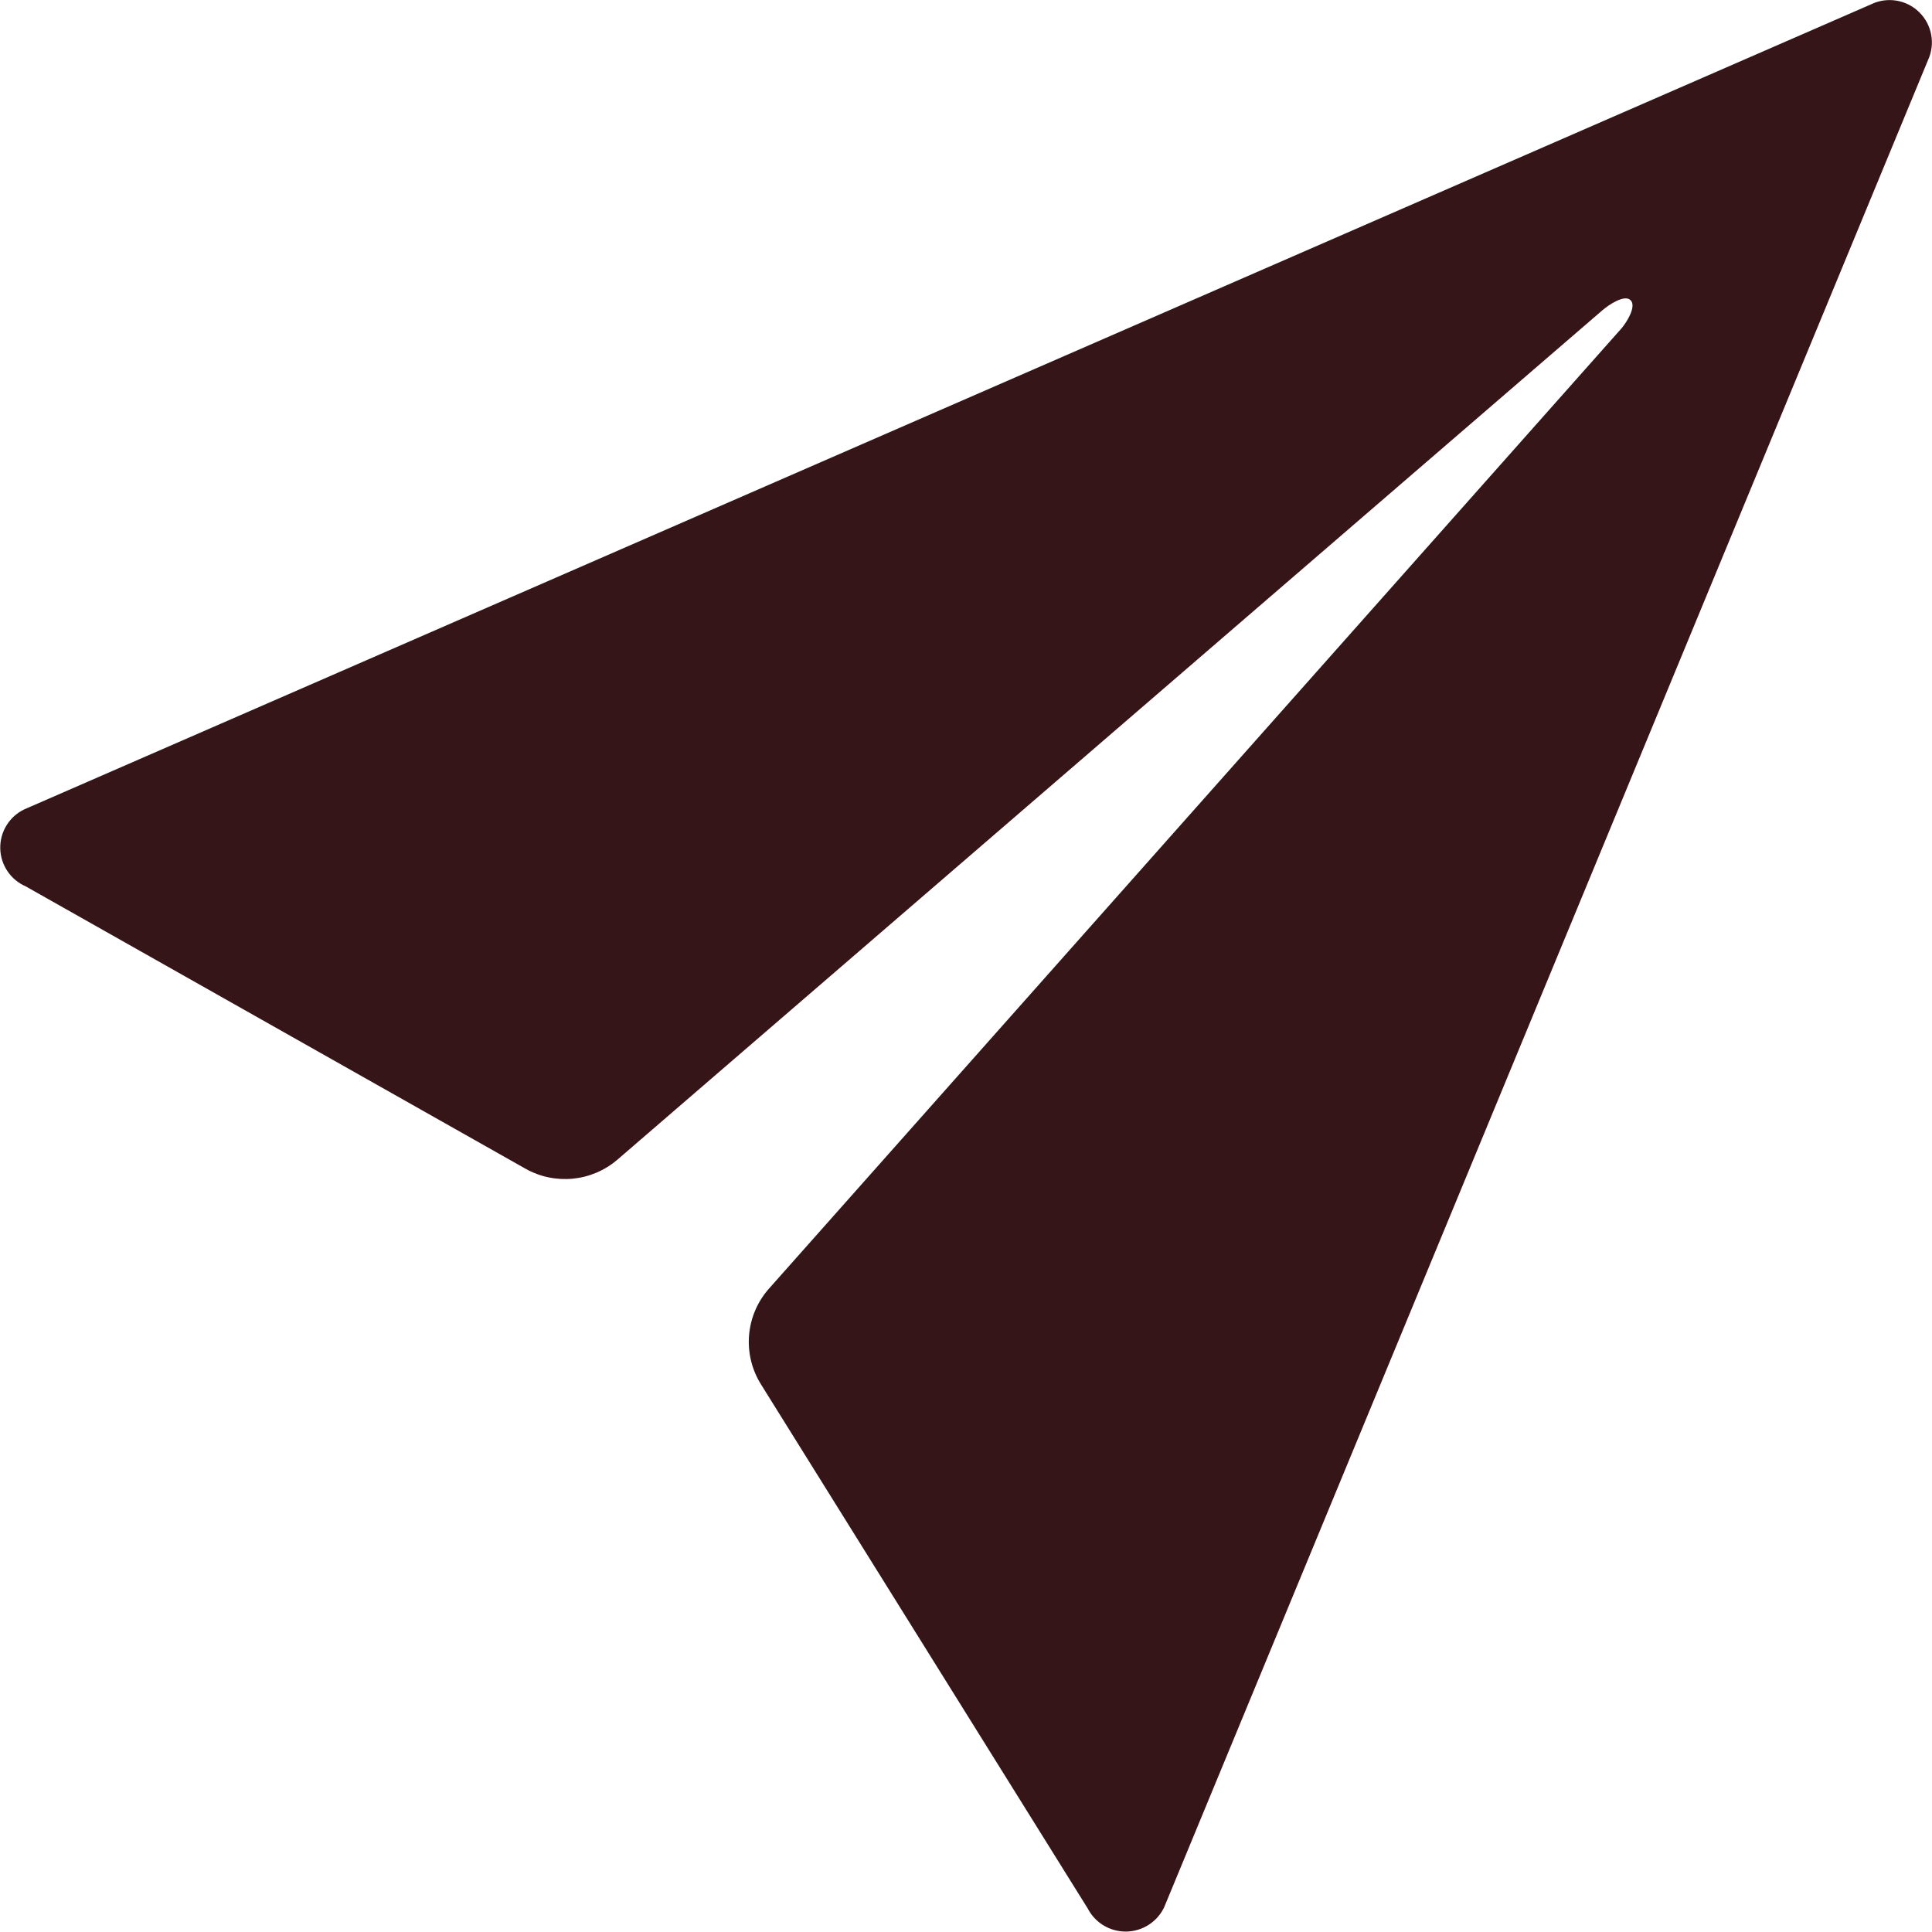
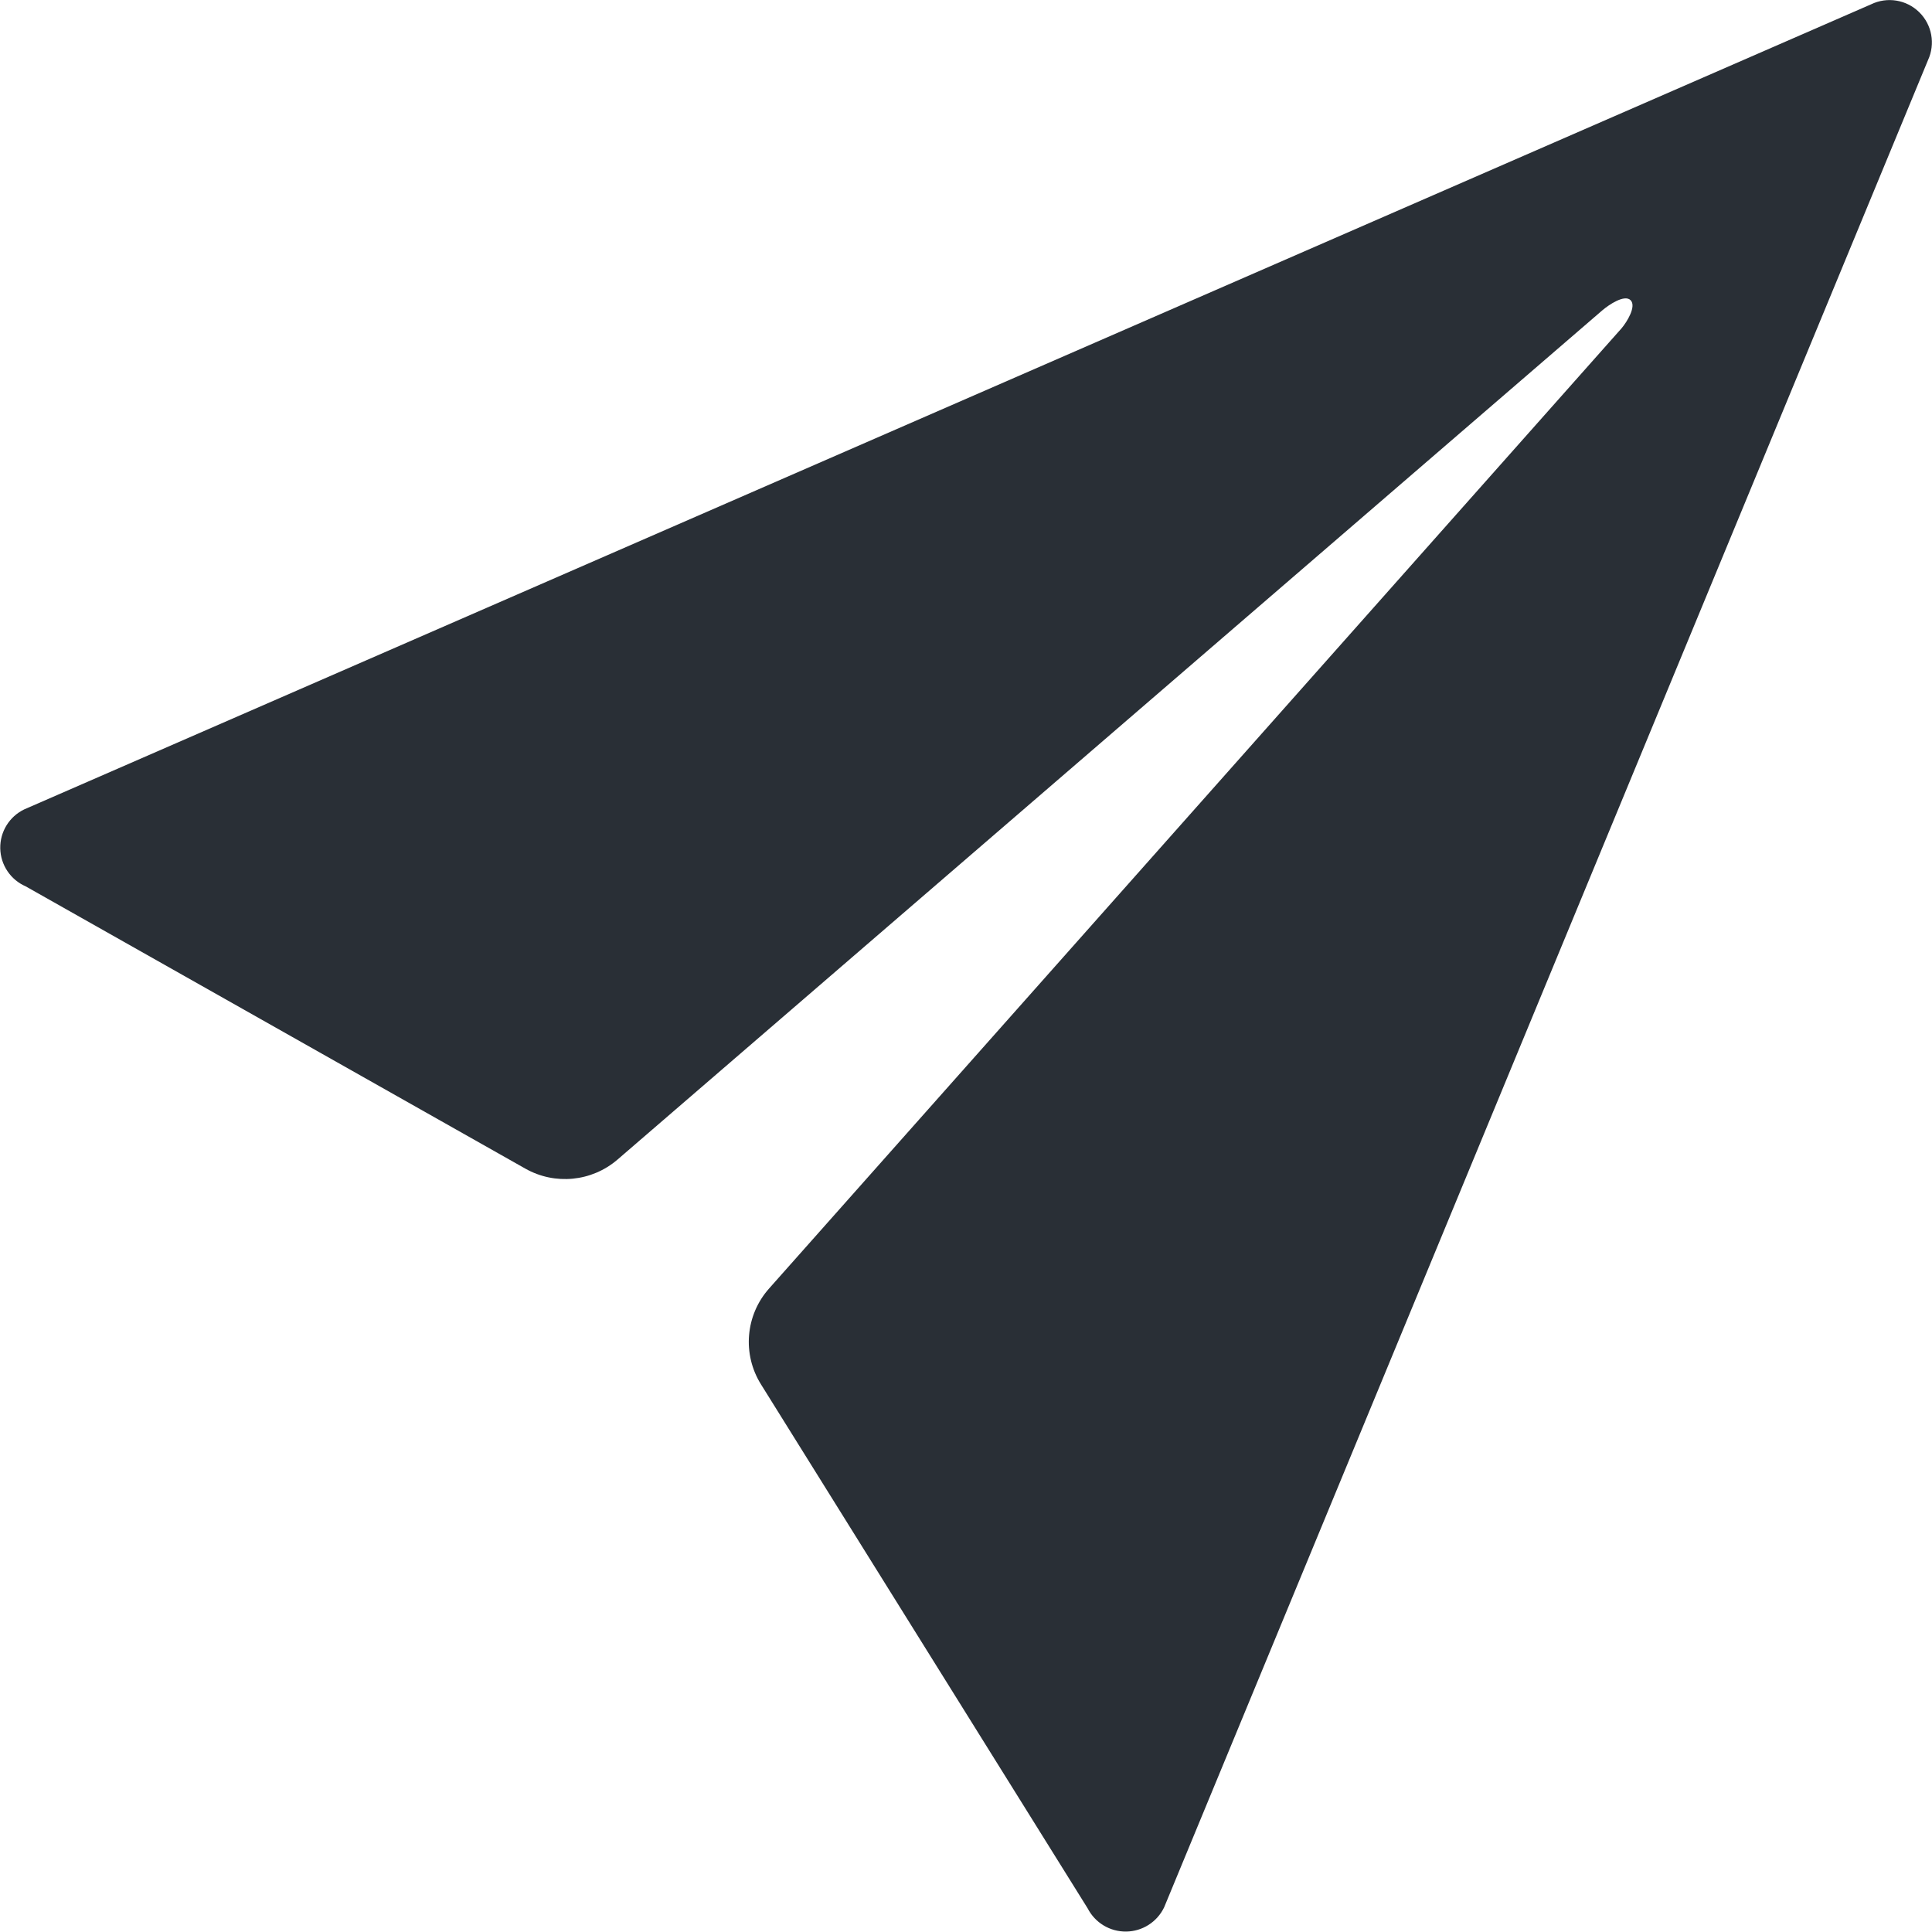
<svg xmlns="http://www.w3.org/2000/svg" width="31.677" height="31.674" viewBox="0 0 31.677 31.674">
-   <path id="Icon_ionic-ios-send" data-name="Icon ionic-ios-send" d="M35.181,4.574,4.9,17.774a.694.694,0,0,0,.025,1.262l8.192,4.628a1.321,1.321,0,0,0,1.51-.148L30.776,9.59c.107-.091.363-.264.462-.165s-.058.355-.149.462L17.114,25.628a1.316,1.316,0,0,0-.132,1.576l5.354,8.588a.7.7,0,0,0,1.254-.016L36.114,5.49A.694.694,0,0,0,35.181,4.574Z" transform="translate(-4.503 -4.503)" fill="#351518" />
+   <path id="Icon_ionic-ios-send" data-name="Icon ionic-ios-send" d="M35.181,4.574,4.9,17.774a.694.694,0,0,0,.025,1.262l8.192,4.628a1.321,1.321,0,0,0,1.51-.148L30.776,9.59c.107-.091.363-.264.462-.165s-.058.355-.149.462L17.114,25.628a1.316,1.316,0,0,0-.132,1.576l5.354,8.588a.7.7,0,0,0,1.254-.016L36.114,5.49A.694.694,0,0,0,35.181,4.574Z" transform="translate(-4.503 -4.503)" fill="#292F36" />
</svg>
